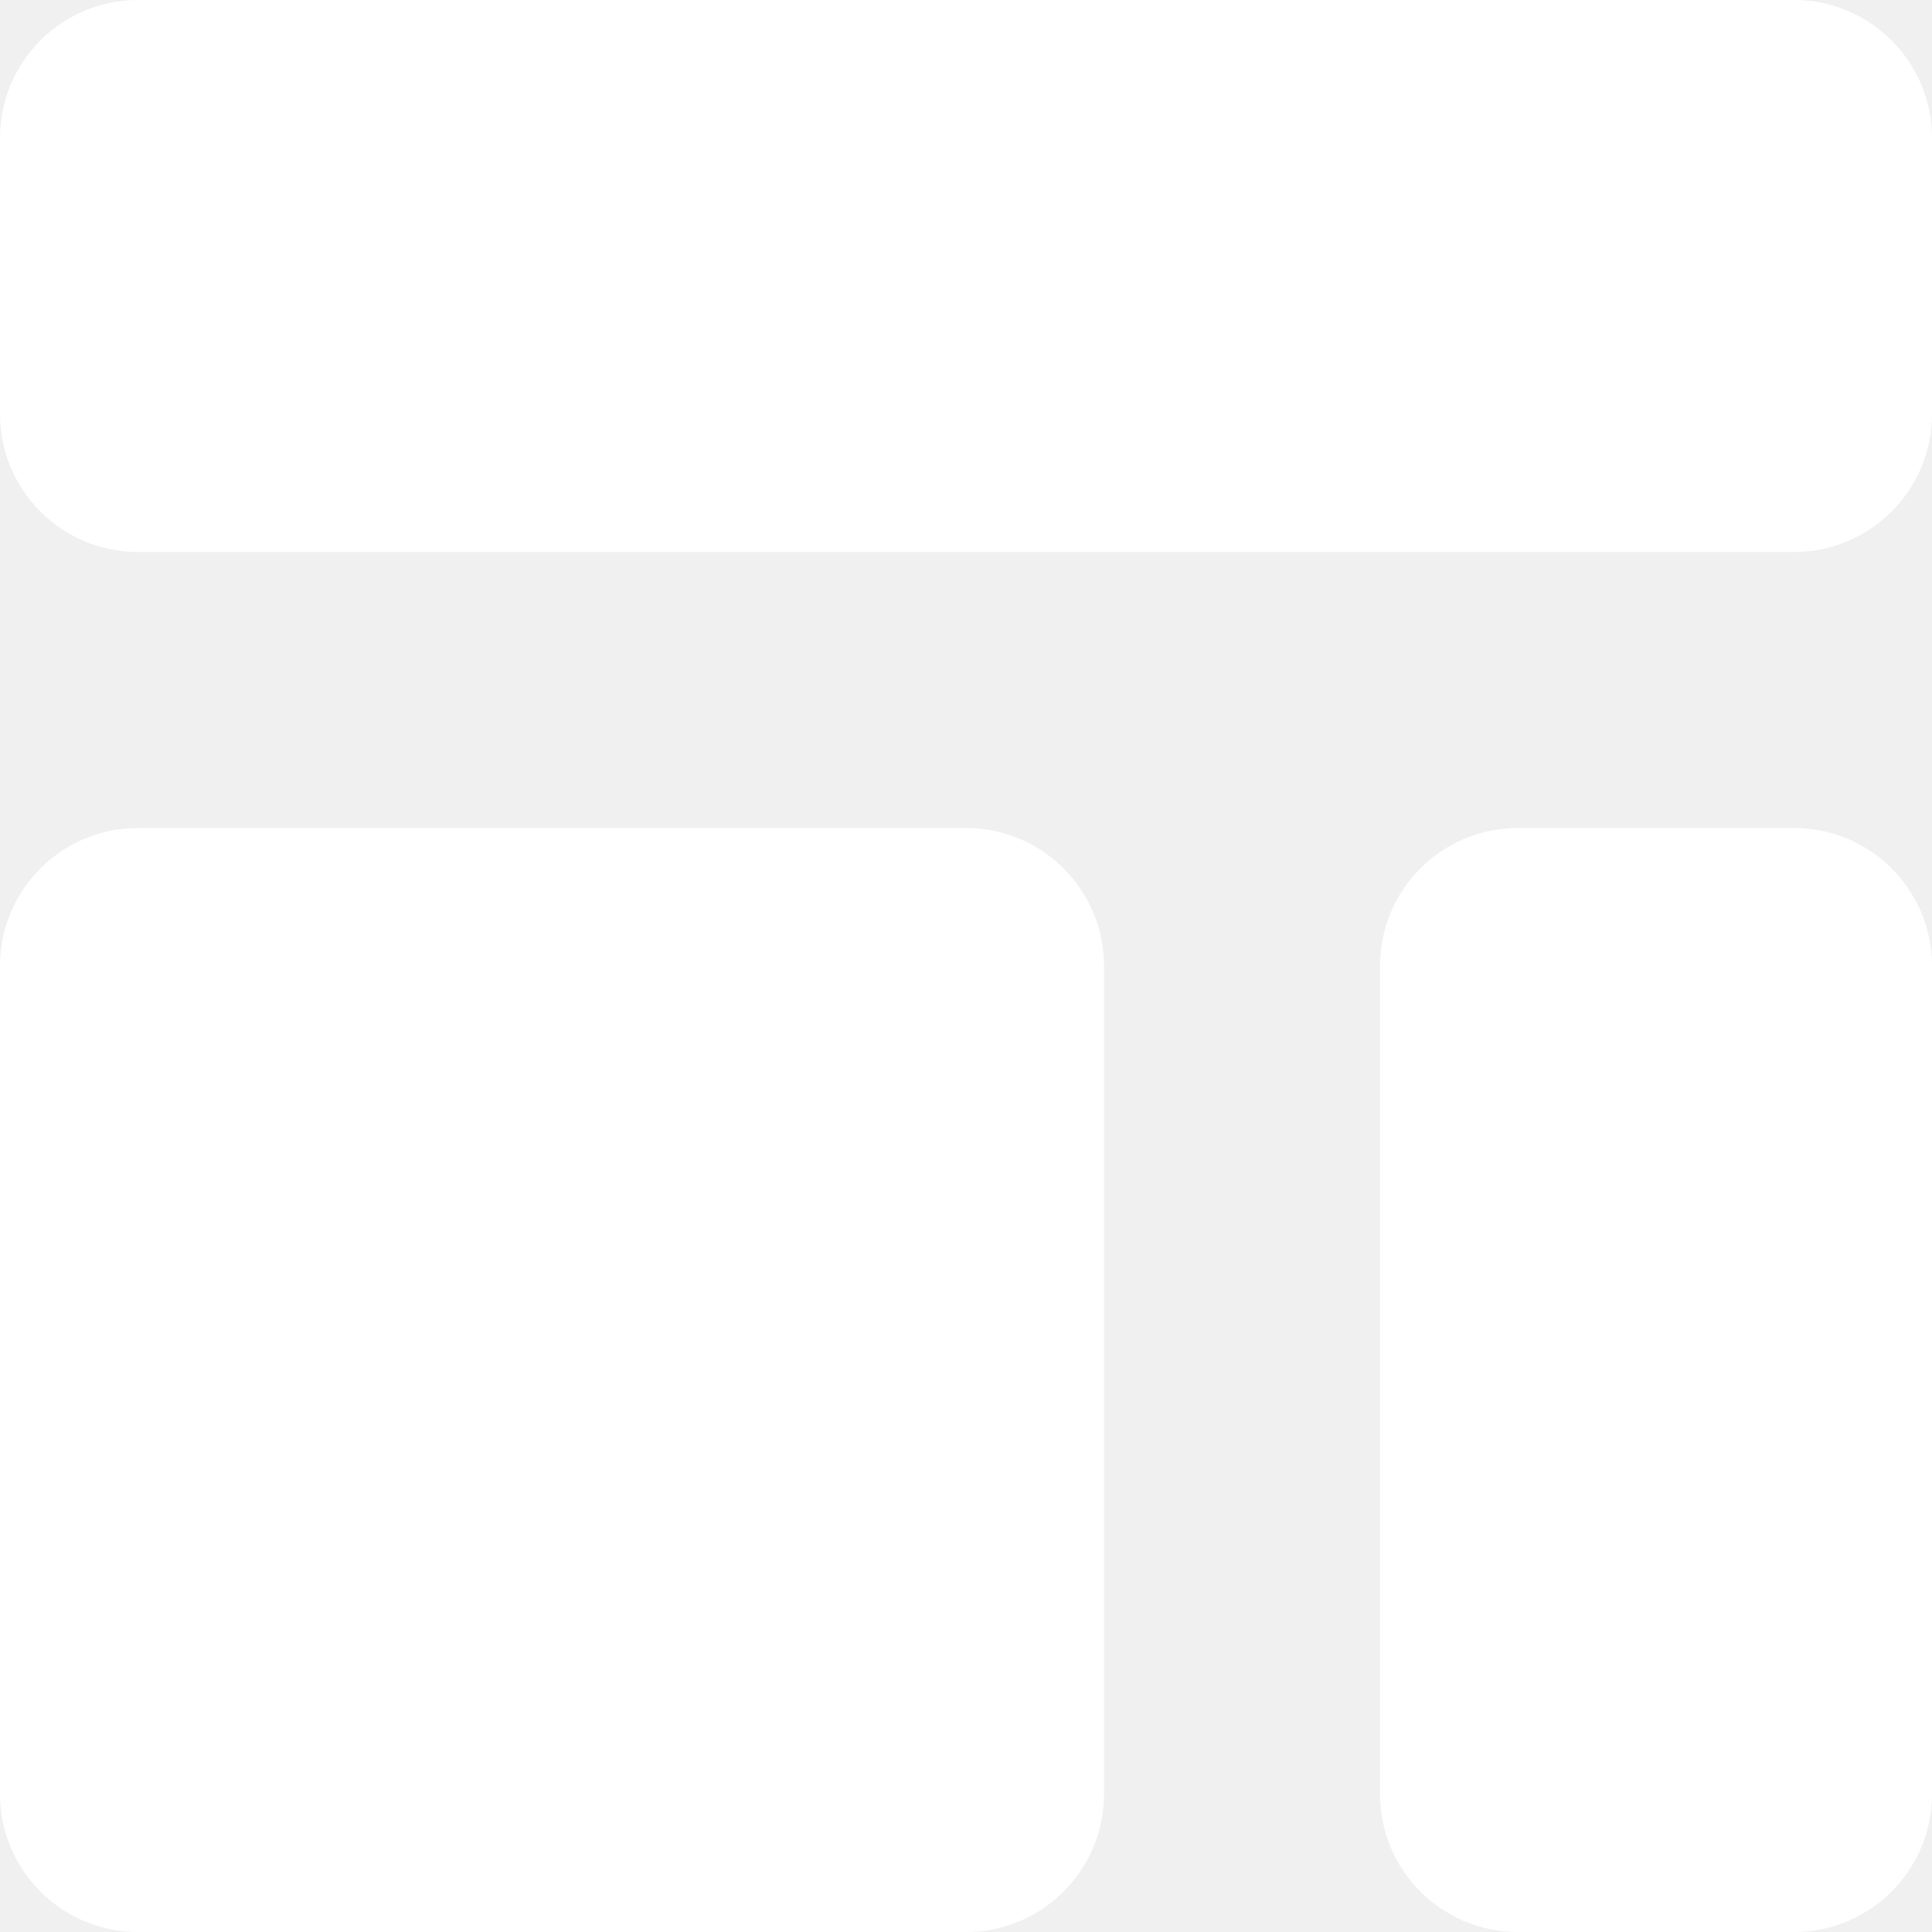
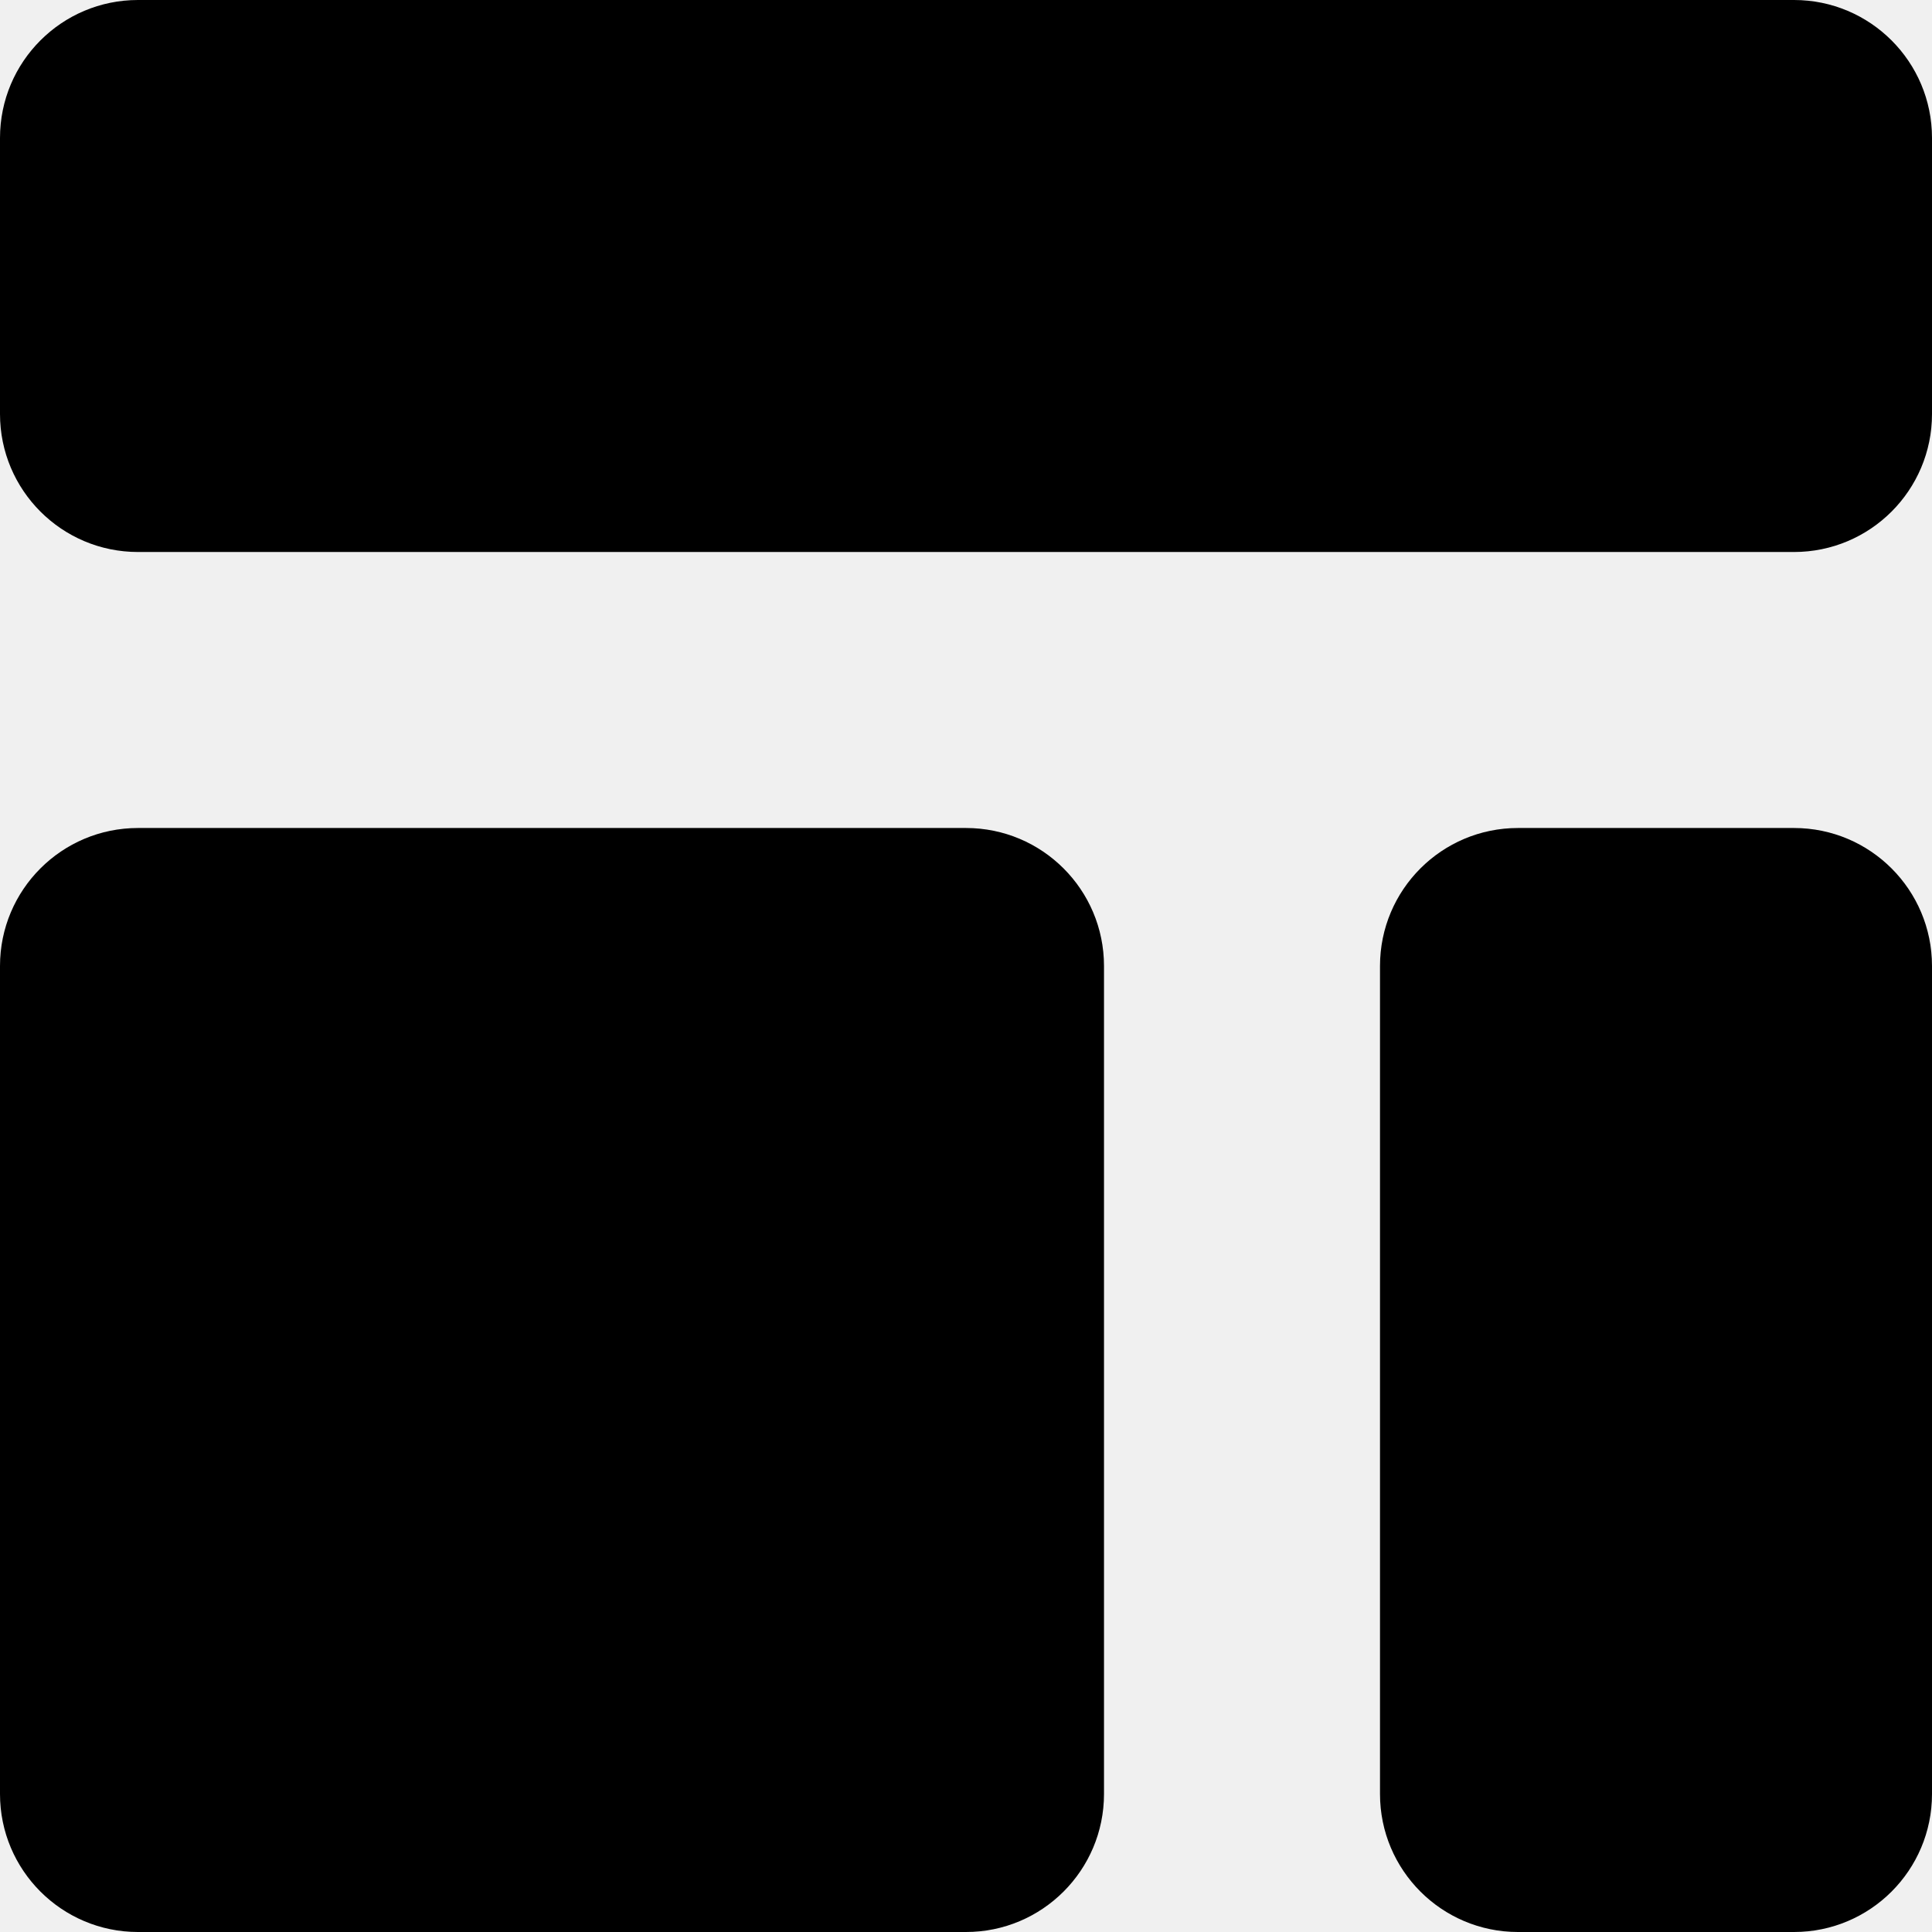
<svg xmlns="http://www.w3.org/2000/svg" width="14" height="14" viewBox="0 0 14 14">
  <defs>
    <style>.a{fill:#fff;}</style>
  </defs>
-   <path class="a" d="M0,1A1,1,0,0,1,1,0H13a1,1,0,0,1,1,1V3a1,1,0,0,1-1,1H1A1,1,0,0,1,0,3Z" />
-   <path class="a" d="M0,1A1,1,0,0,1,1,0H7A1,1,0,0,1,8,1V7A1,1,0,0,1,7,8H1A1,1,0,0,1,0,7Z" transform="translate(0 6)" />
-   <path class="a" d="M1,0A1,1,0,0,0,0,1V7A1,1,0,0,0,1,8H3A1,1,0,0,0,4,7V1A1,1,0,0,0,3,0Z" transform="translate(10 6)" />
+   <path className="a" d="M0,1A1,1,0,0,1,1,0H13a1,1,0,0,1,1,1V3a1,1,0,0,1-1,1H1A1,1,0,0,1,0,3Z" />
+   <path className="a" d="M0,1A1,1,0,0,1,1,0H7A1,1,0,0,1,8,1V7A1,1,0,0,1,7,8H1A1,1,0,0,1,0,7Z" transform="translate(0 6)" />
+   <path className="a" d="M1,0A1,1,0,0,0,0,1V7A1,1,0,0,0,1,8H3A1,1,0,0,0,4,7V1A1,1,0,0,0,3,0Z" transform="translate(10 6)" />
</svg>
